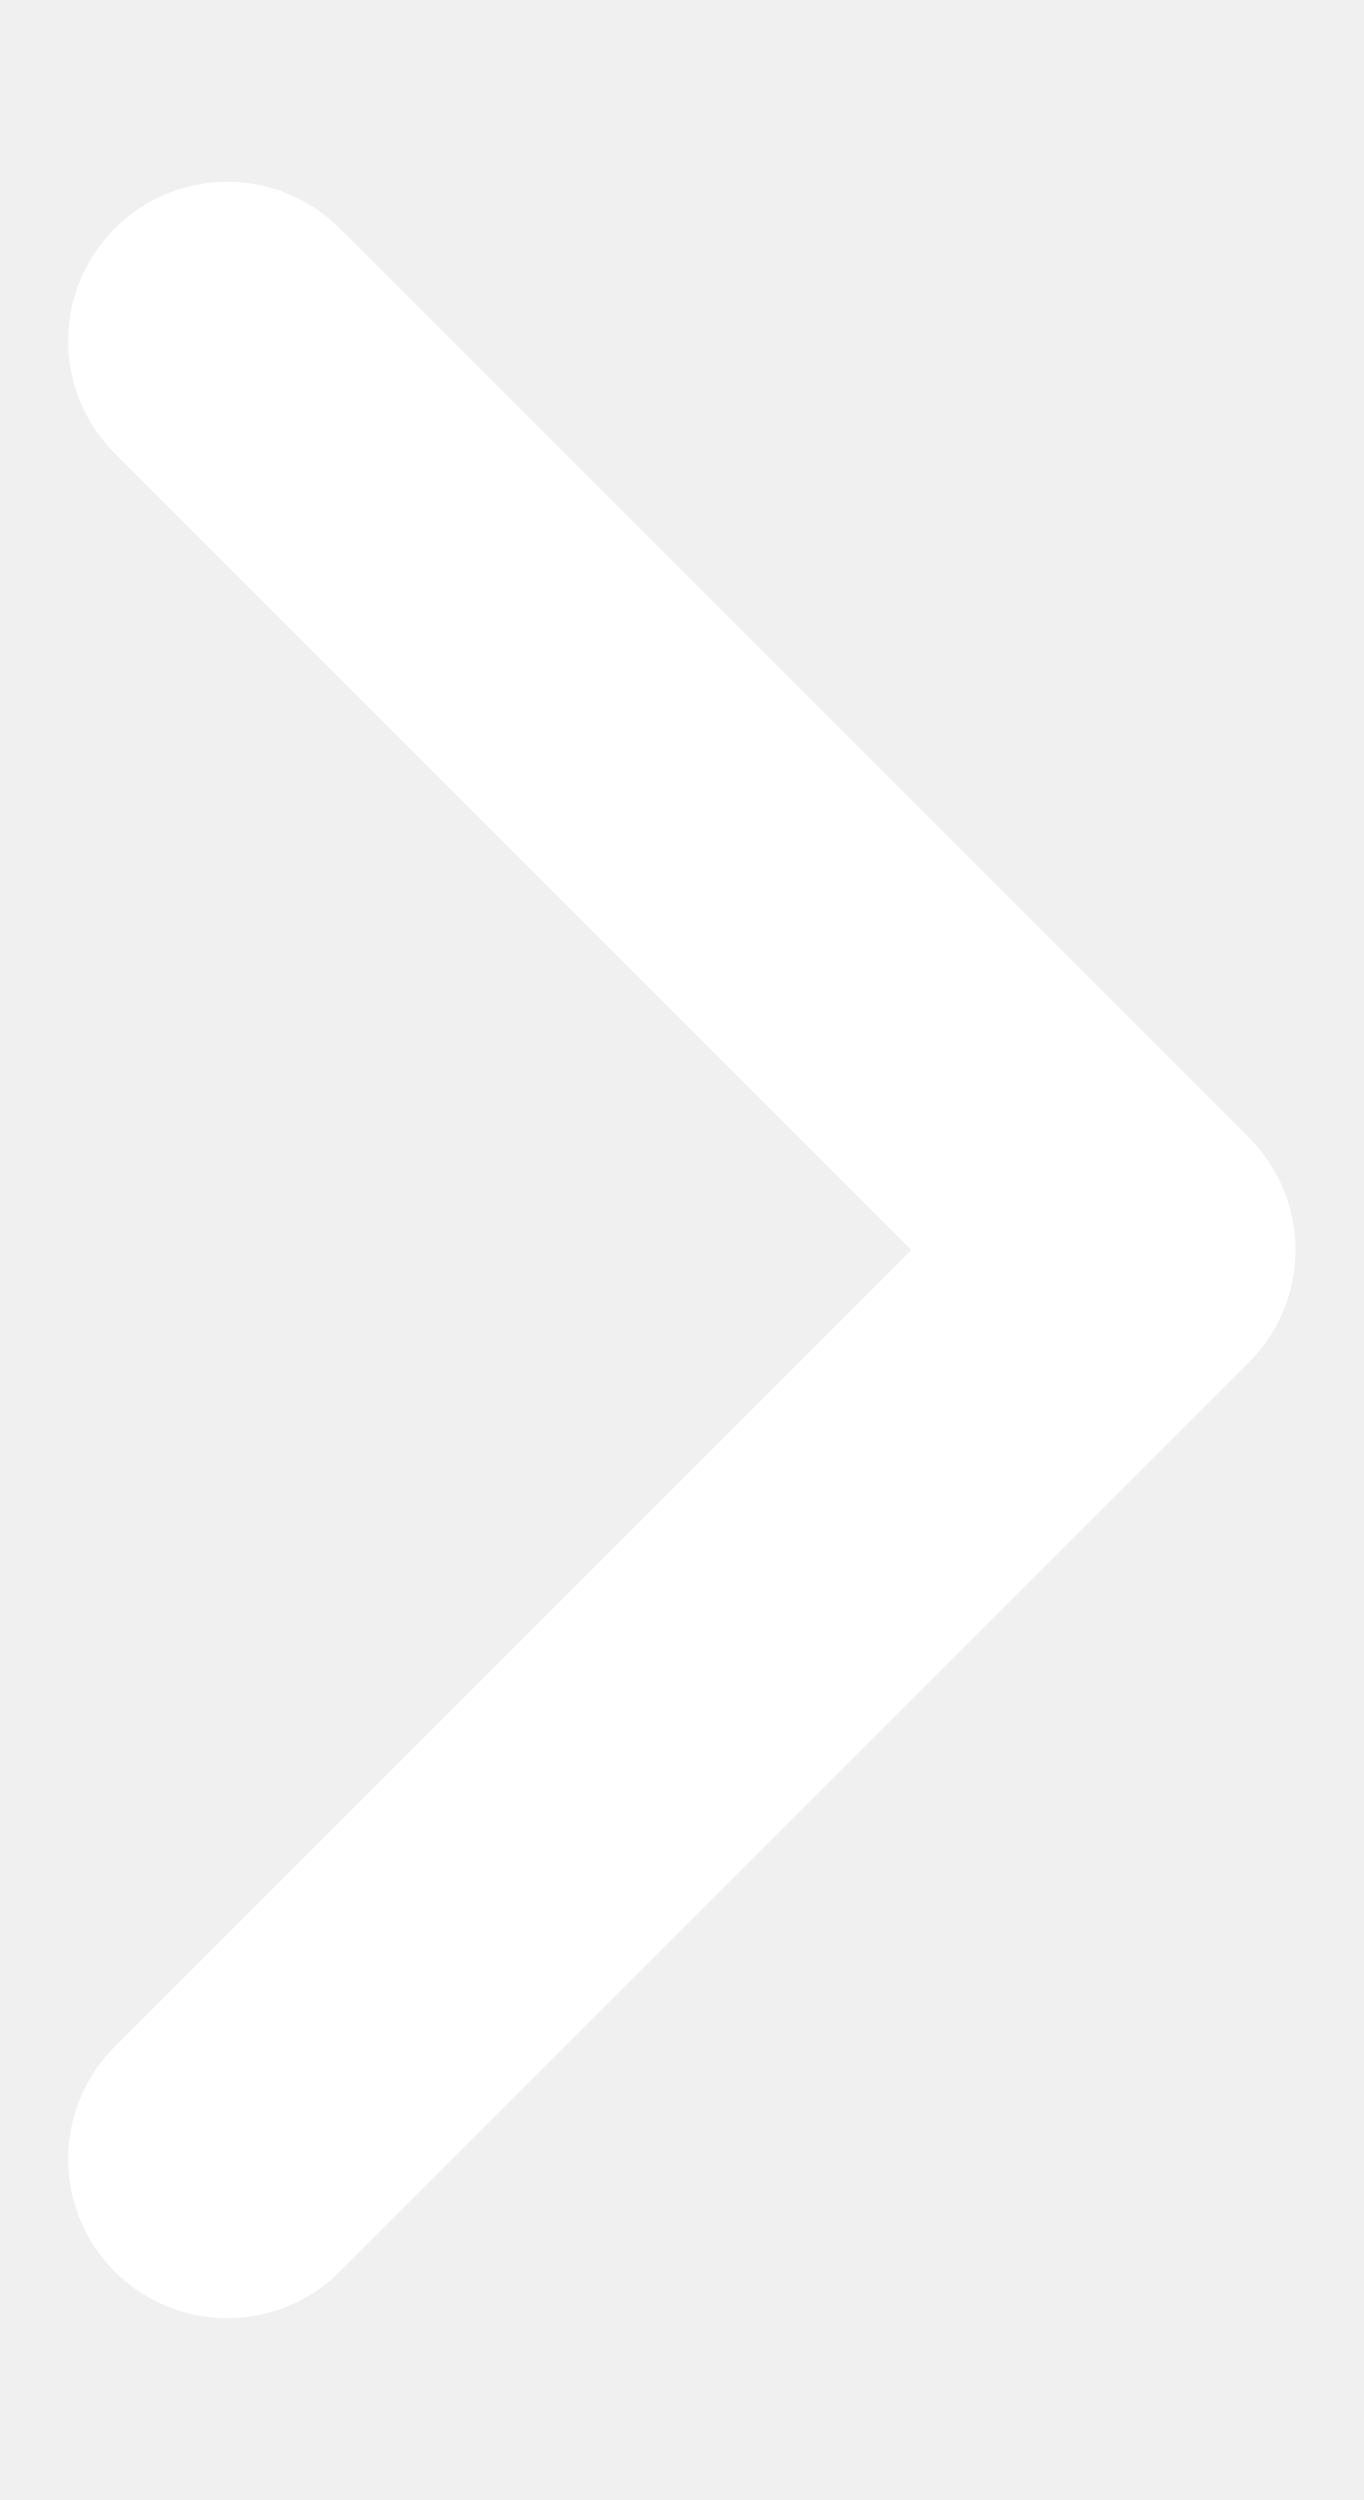
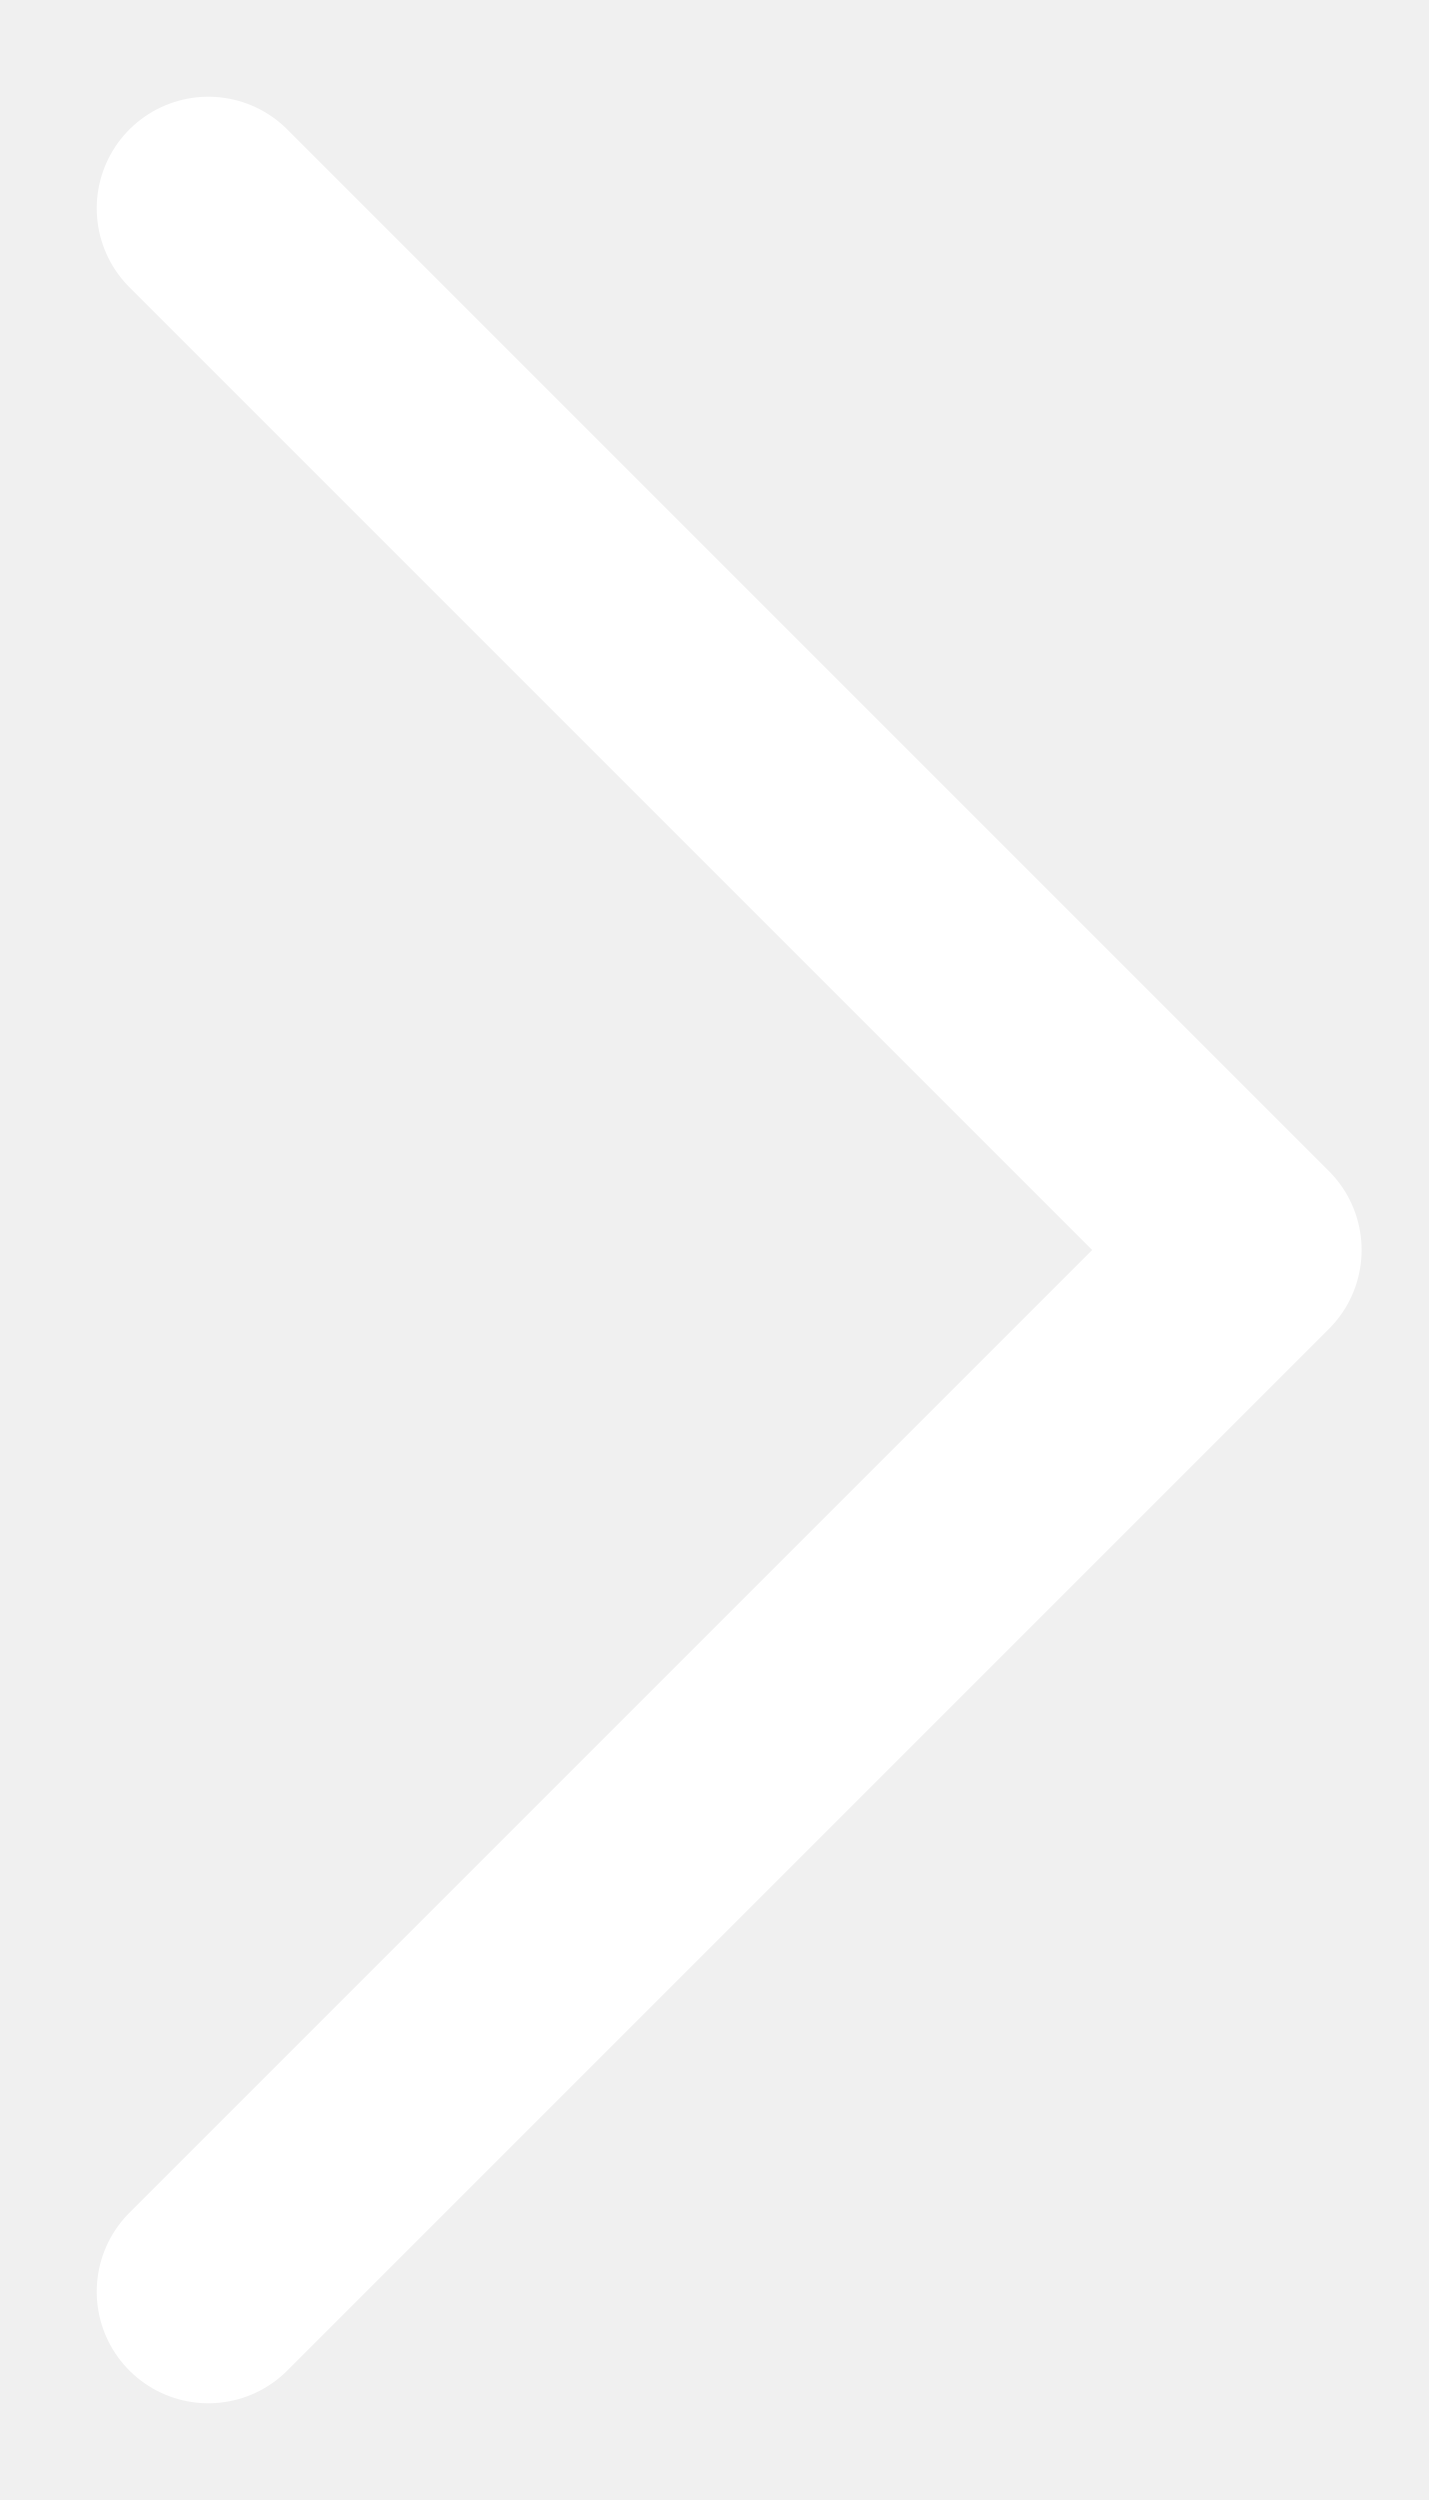
- <svg xmlns="http://www.w3.org/2000/svg" width="6" height="11" viewBox="0 0 6 11" fill="none">
-   <path d="M1 1.5L5 5.5L1 9.5" stroke="white" stroke-width="1.4" stroke-linecap="round" stroke-linejoin="round" />
+ <svg xmlns="http://www.w3.org/2000/svg" width="12" height="21">
+   <path d="M1.75 1.75l8.75 8.75-8.75 8.75" stroke="#FFF" stroke-width="1.875" fill="none" fill-rule="evenodd" stroke-linecap="round" stroke-linejoin="round" />
</svg>
